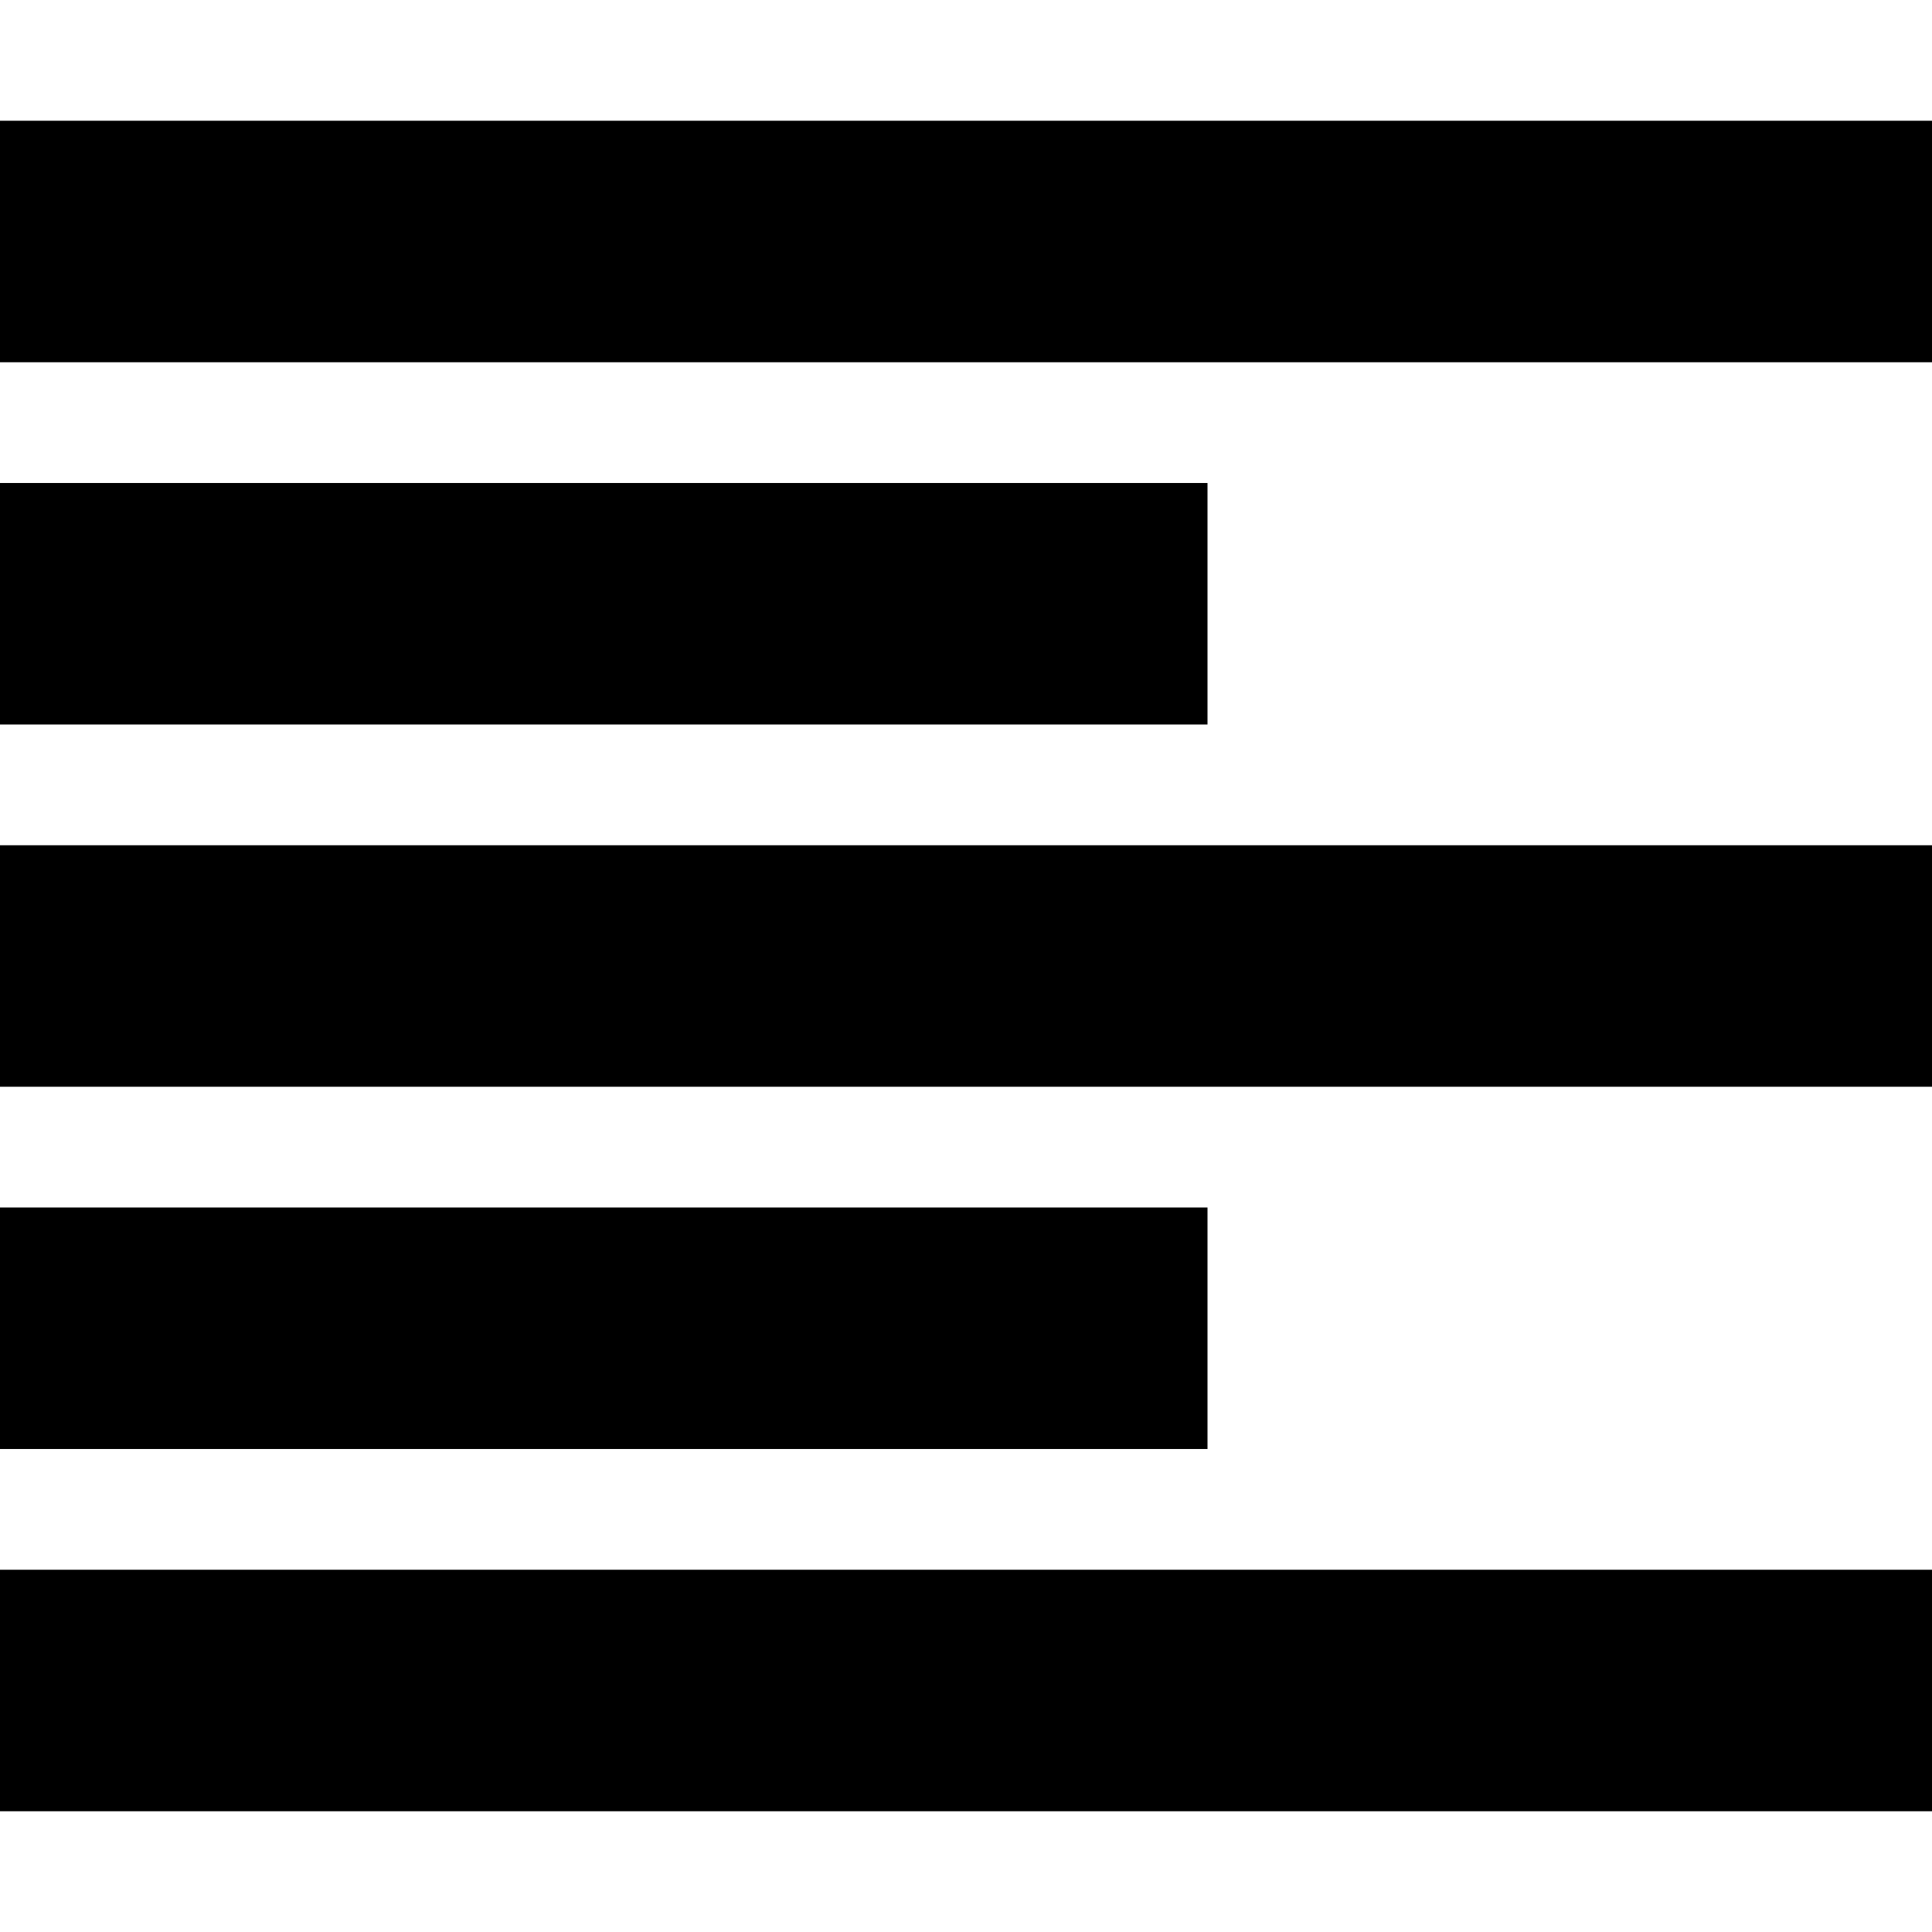
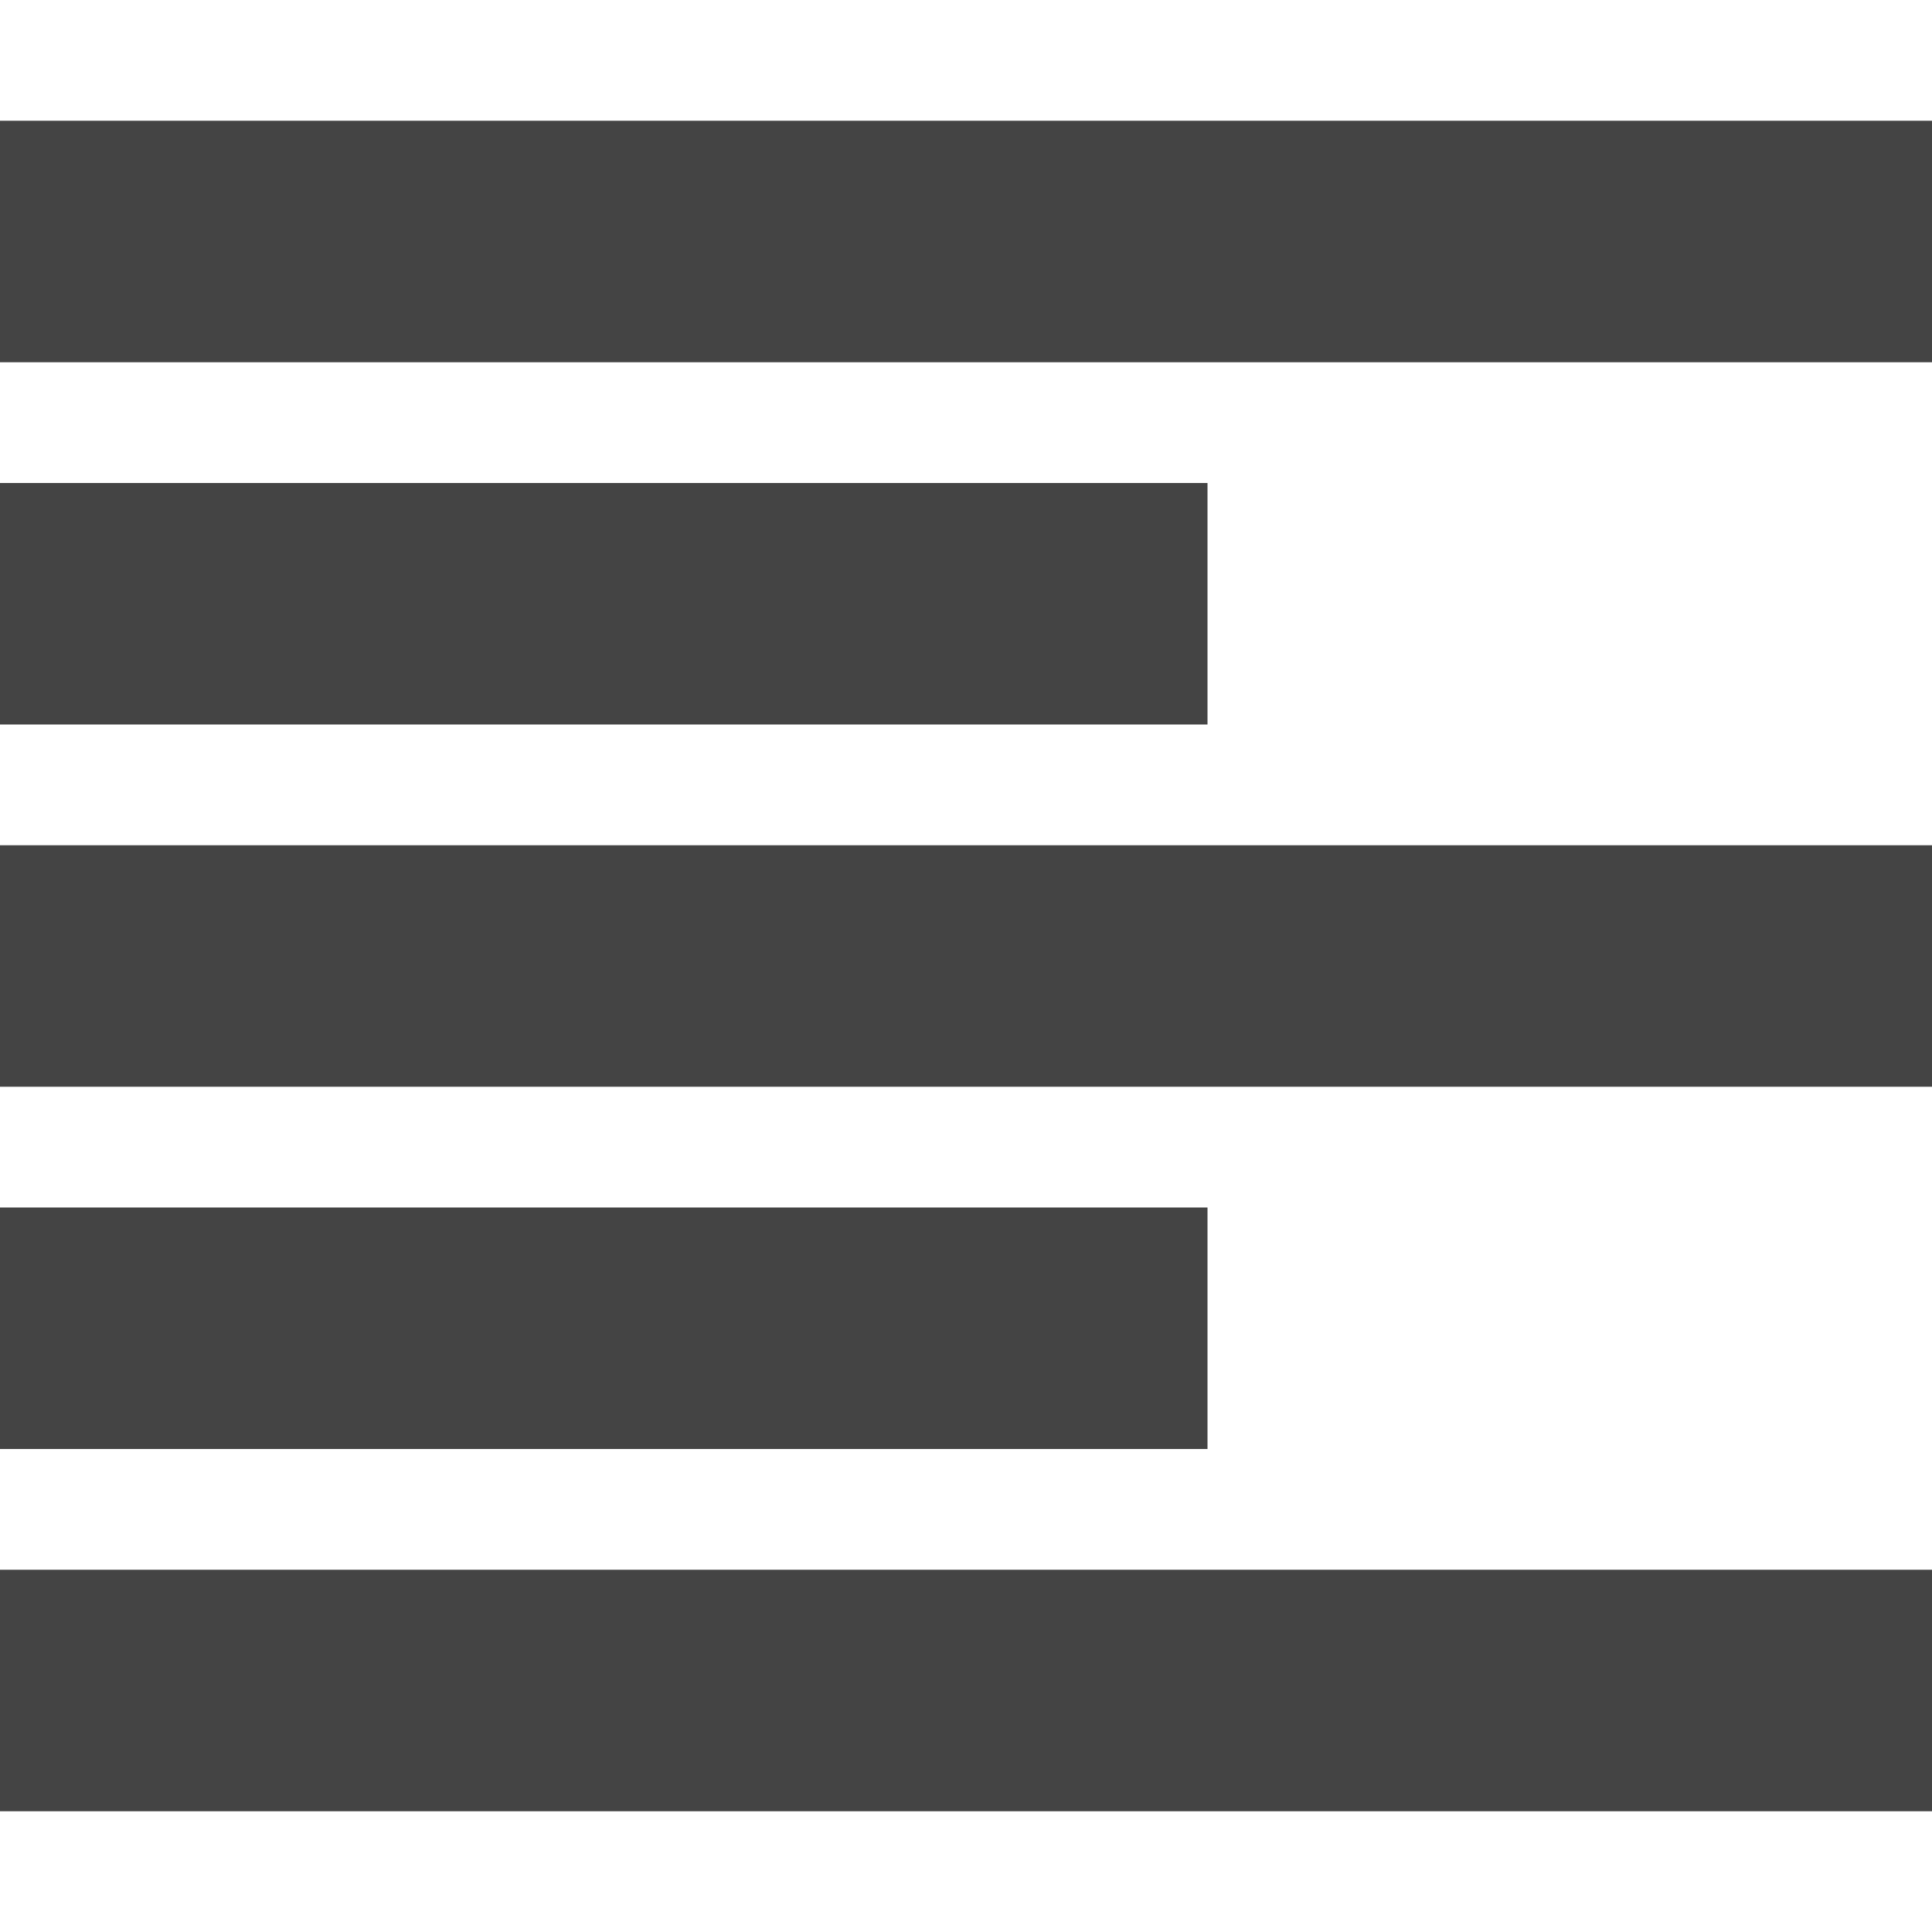
<svg xmlns="http://www.w3.org/2000/svg" width="32" height="32" viewBox="0 0 32 32">
-   <g class="nc-icon-wrapper" fill="#000000">
+   <g class="nc-icon-wrapper" fill="#444444">
    <path d="M0 2h32v4H0V2zm0 6h20v4H0V8zm0 12h20v4H0v-4zm0-6h32v4H0v-4zm0 12h32v4H0v-4z" />
  </g>
</svg>
